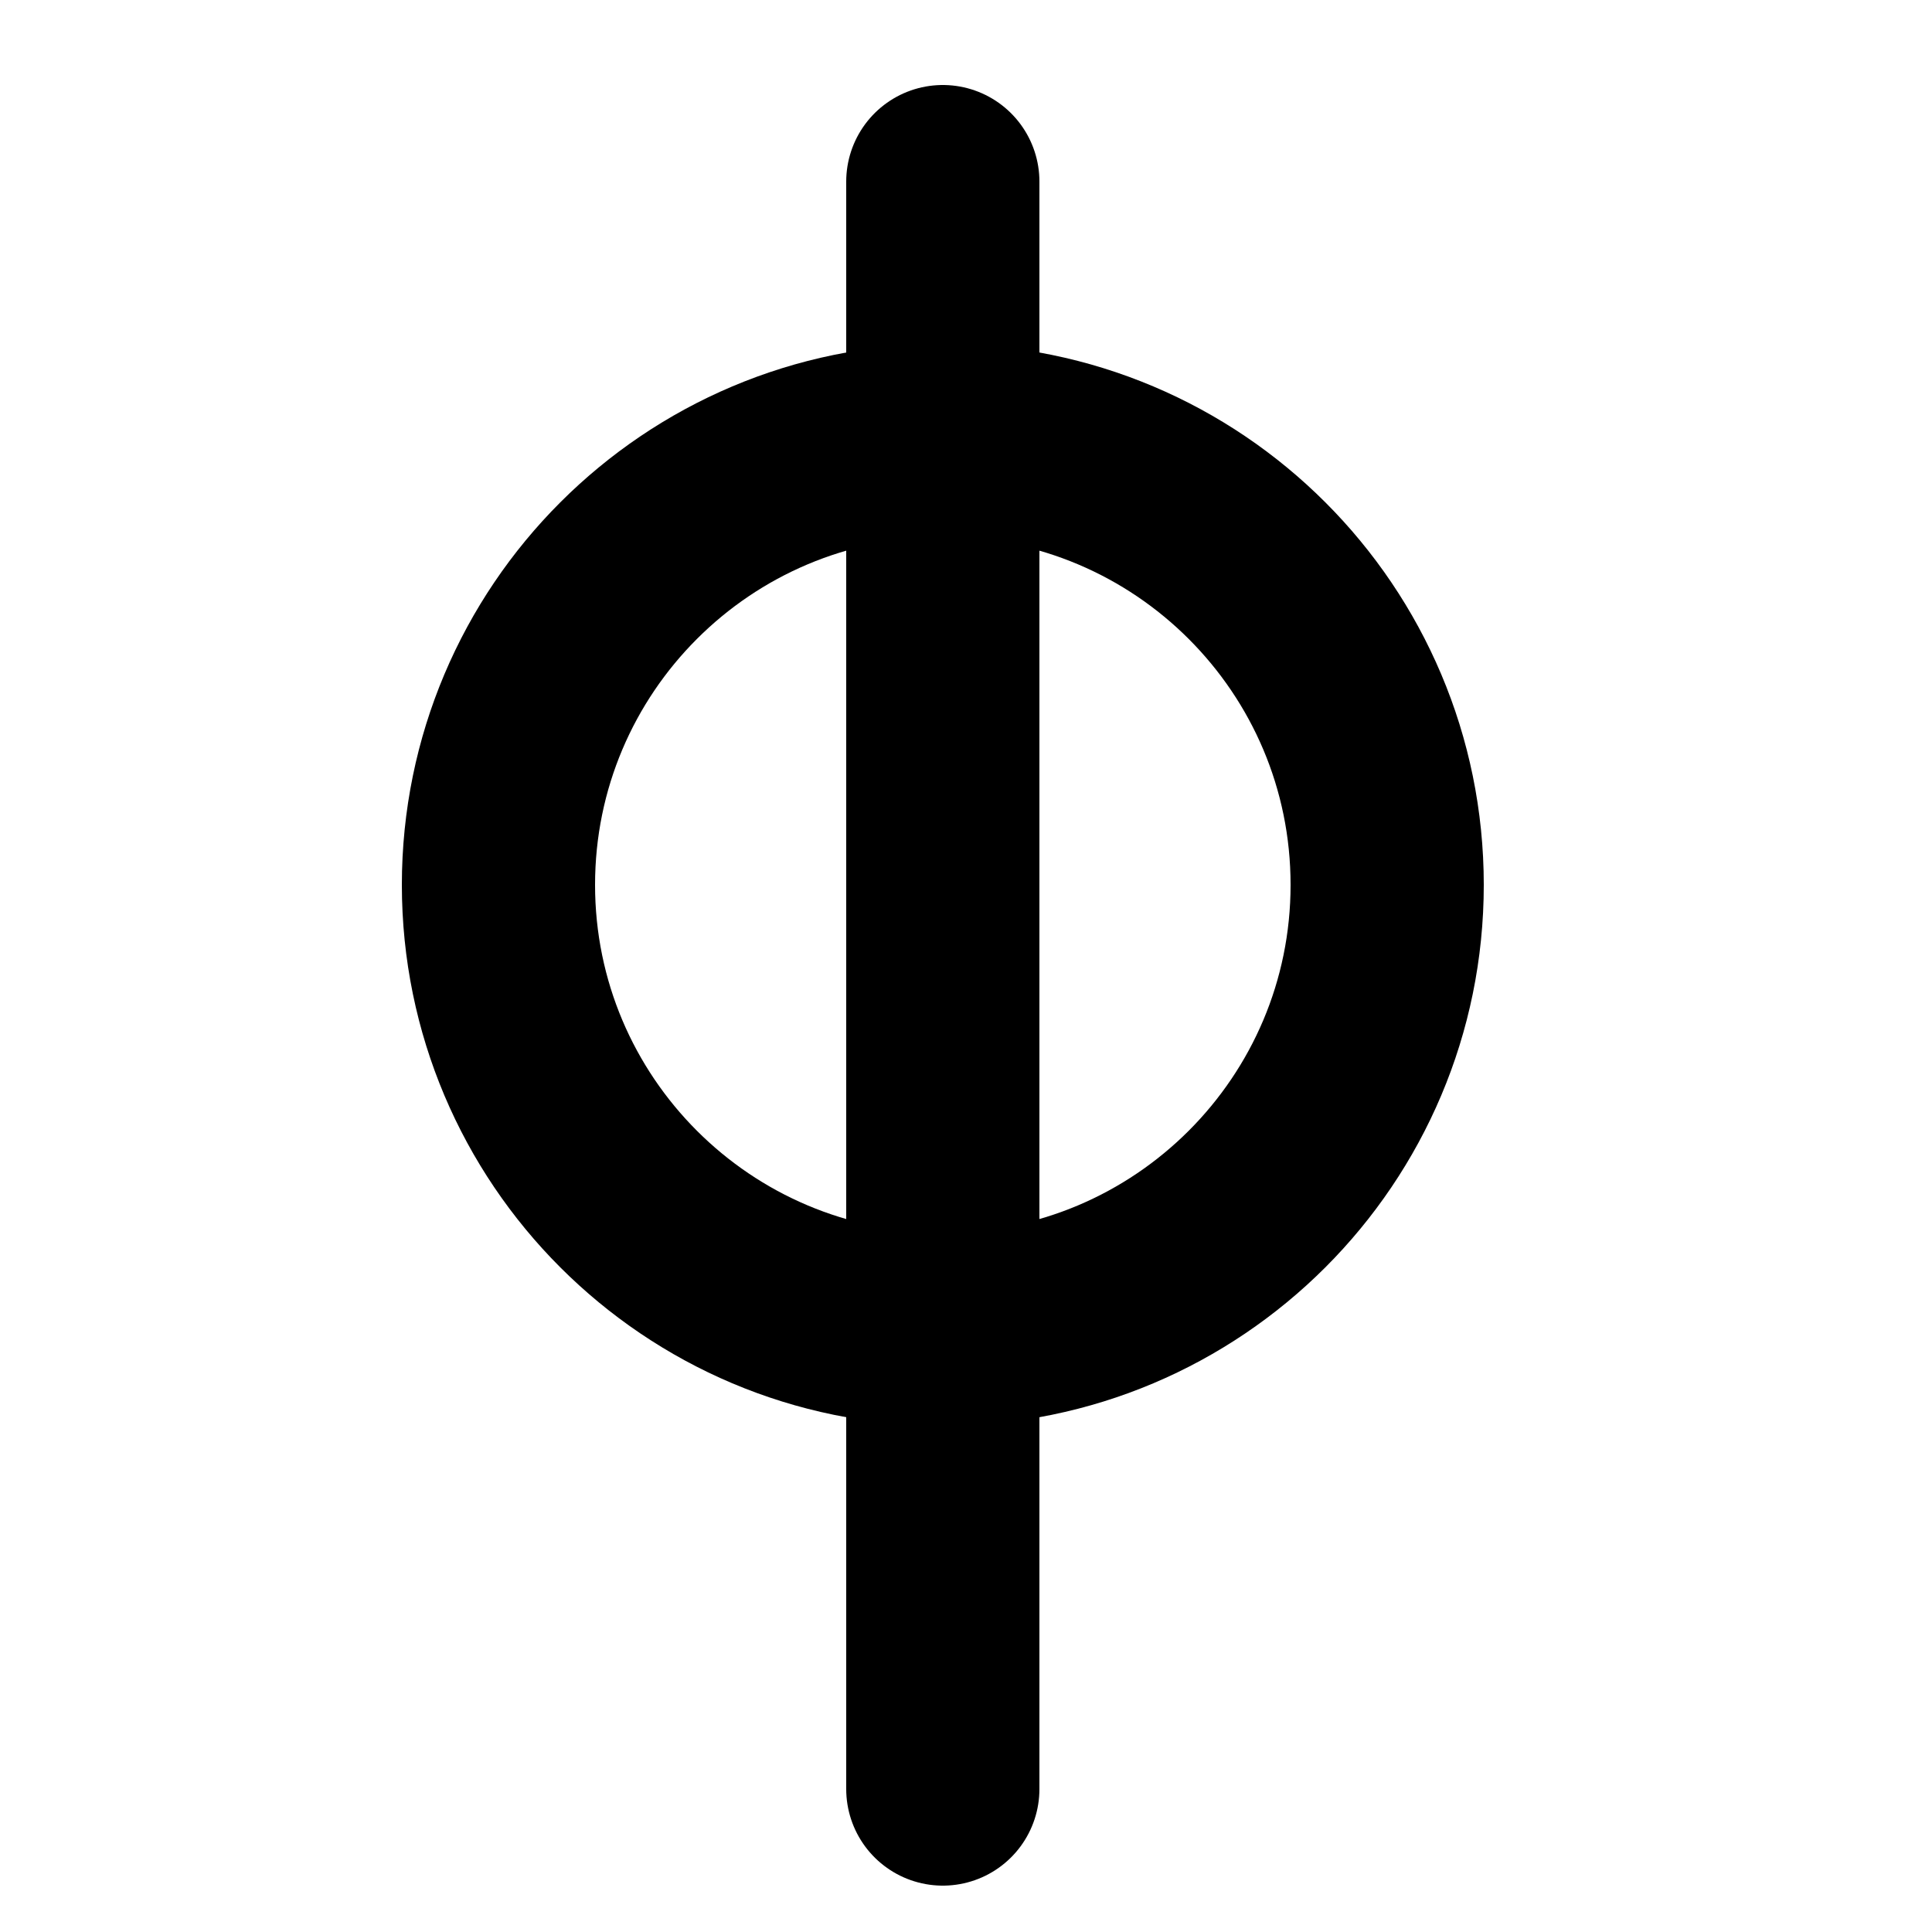
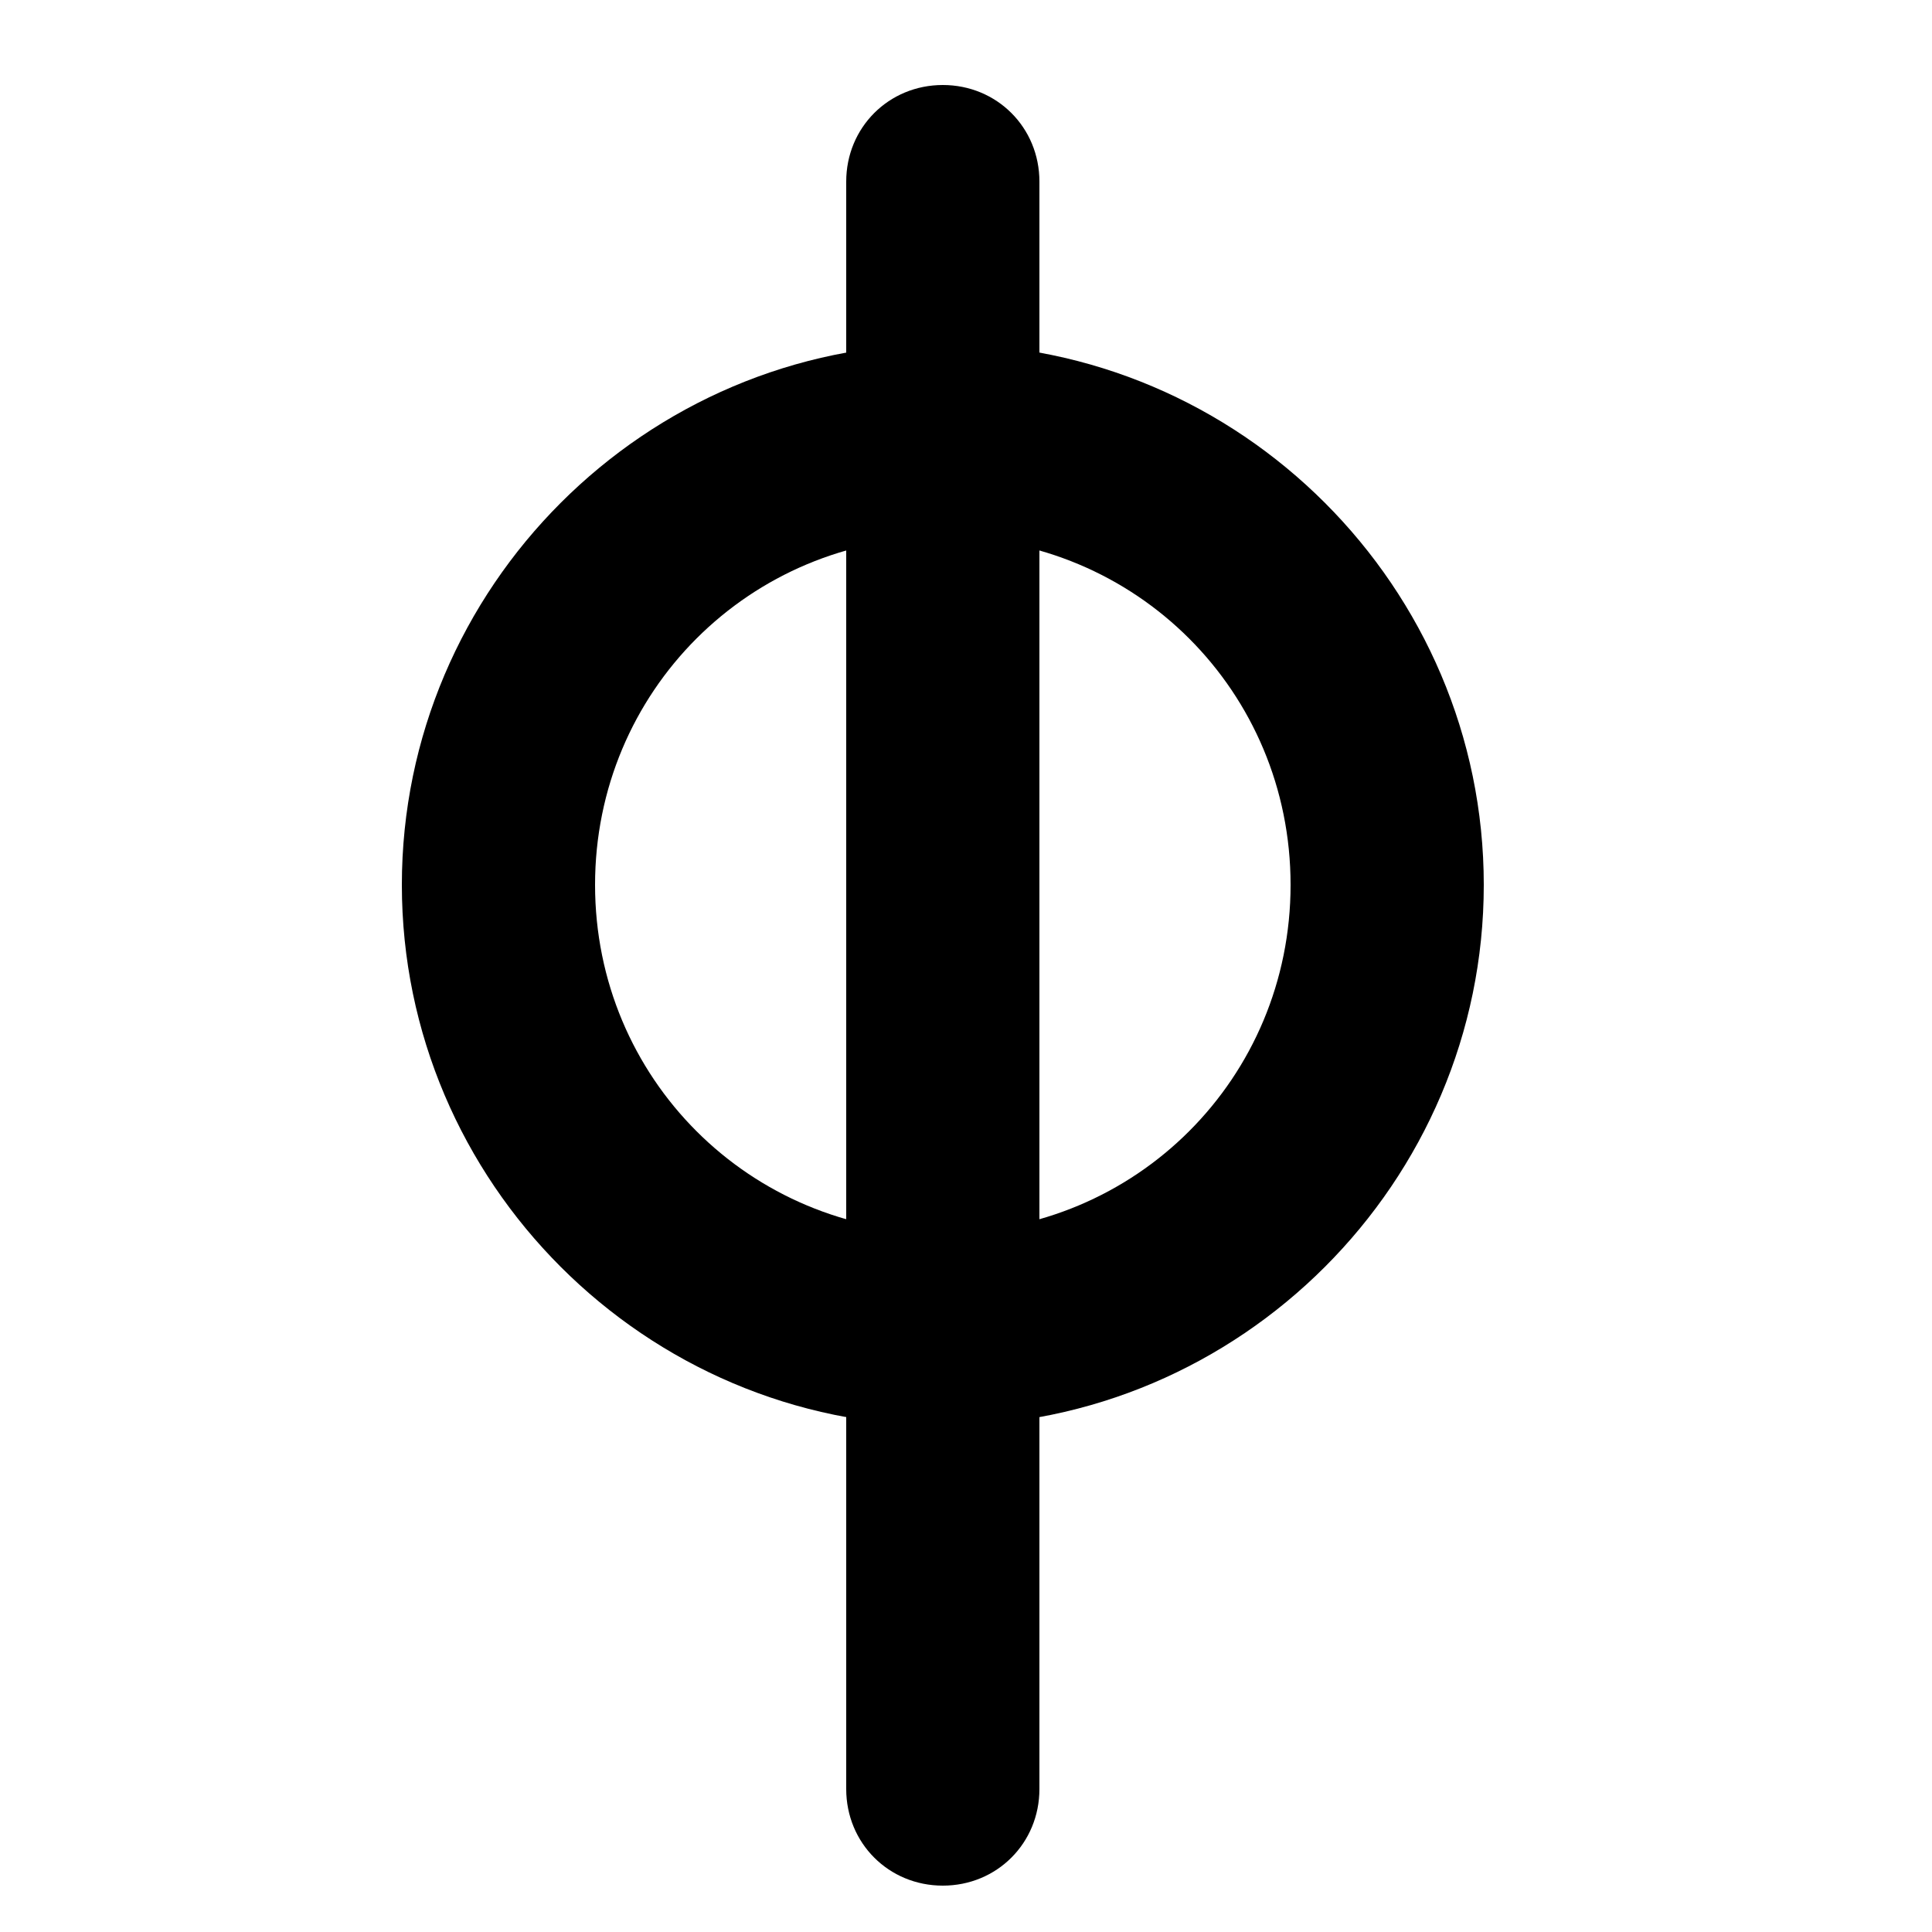
<svg xmlns="http://www.w3.org/2000/svg" class="w-4 h-4" viewBox="0 0 50 50" style="enable-background:new 0 0 50 50;" xml:space="preserve">
-   <style type="text/css">
-     .st0 {
-       fill: none;
-       stroke: currentColor;
-       stroke-width: 5;
-       stroke-linecap: round;
-       stroke-miterlimit: 10;
-     }
-   </style>
-   <line class="st0" x1="24.4" y1="46.3" x2="24.4" y2="4.7" />
-   <circle class="st0" cx="24.4" cy="22.9" r="11.5" />
+   <g>
+     <path d="M24.4,48.8c-1.4,0-2.5-1.1-2.5-2.5V4.7c0-1.4,1.1-2.5,2.5-2.5s2.5,1.1,2.5,2.5v41.6C26.9,47.7,25.8,48.8,24.4,48.8z" />
+   </g>
+   <g>
+     <path d="M24.4,36.9c-7.7,0-14-6.3-14-14c0-7.7,6.3-14,14-14c7.7,0,14,6.3,14,14C38.4,30.6,32.1,36.9,24.4,36.9z M24.4,13.9   c-5,0-9,4-9,9s4,9,9,9s9-4,9-9S29.4,13.9,24.4,13.9z" />
+   </g>
</svg>
